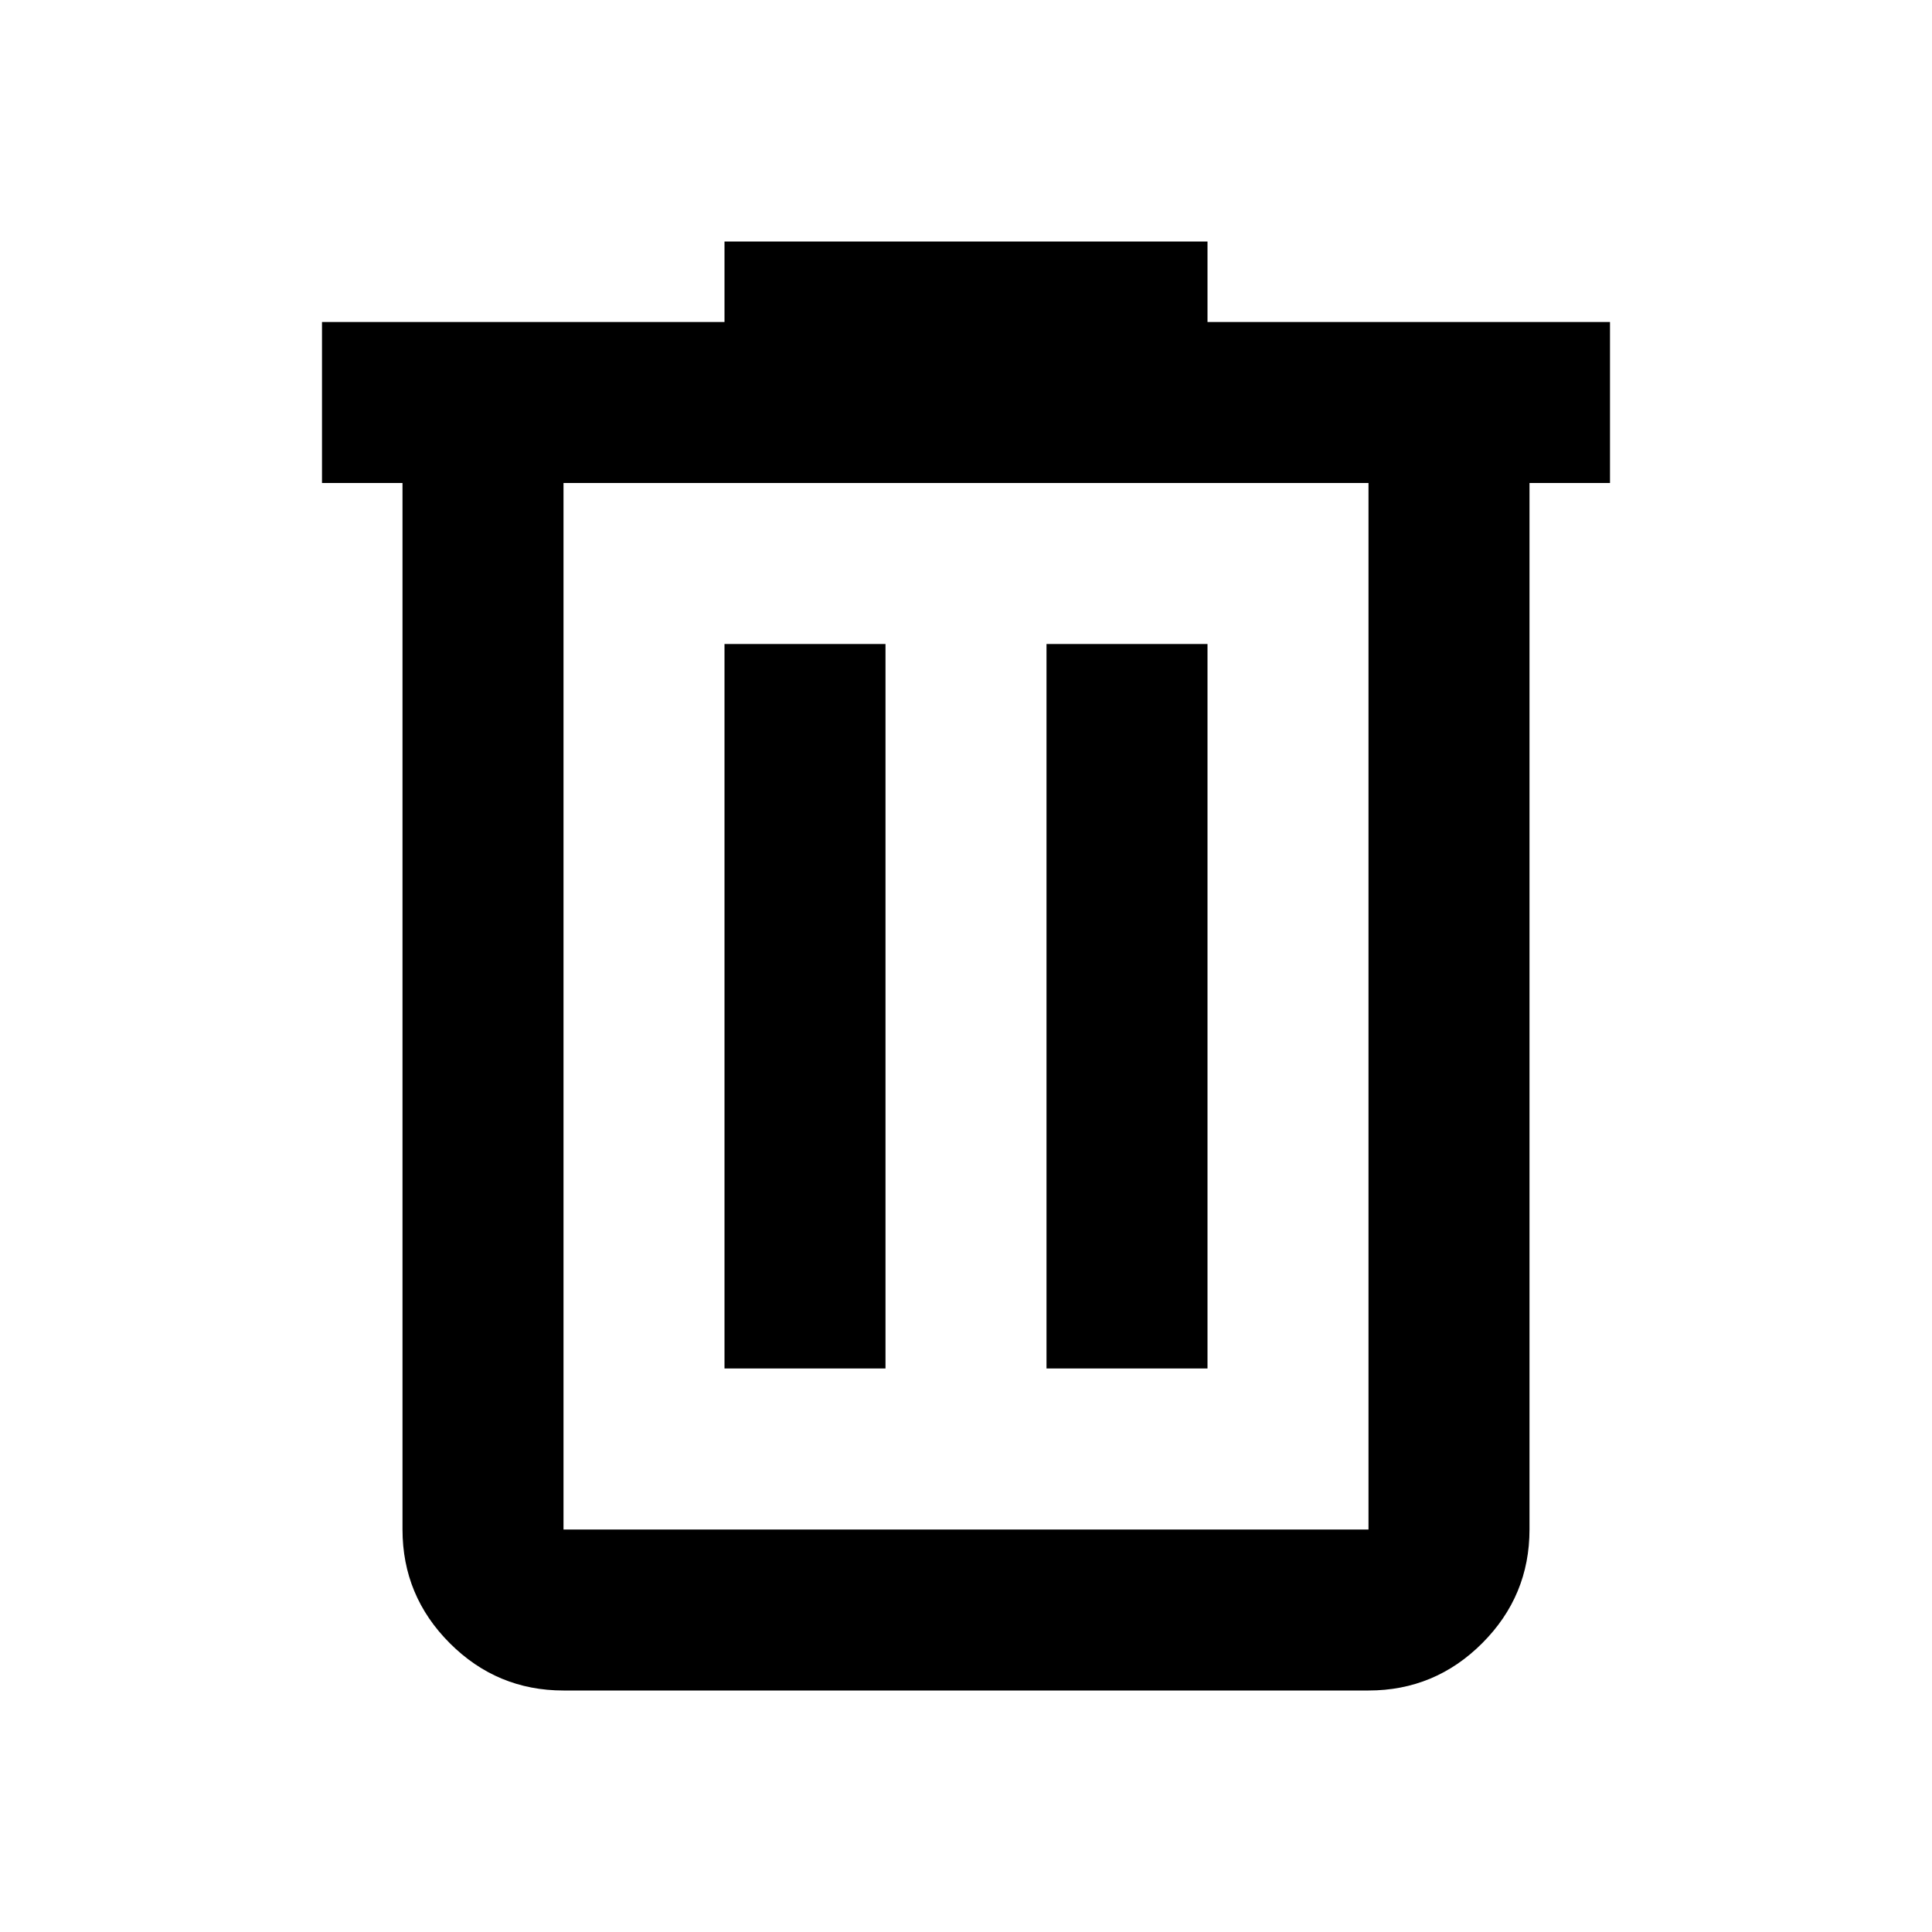
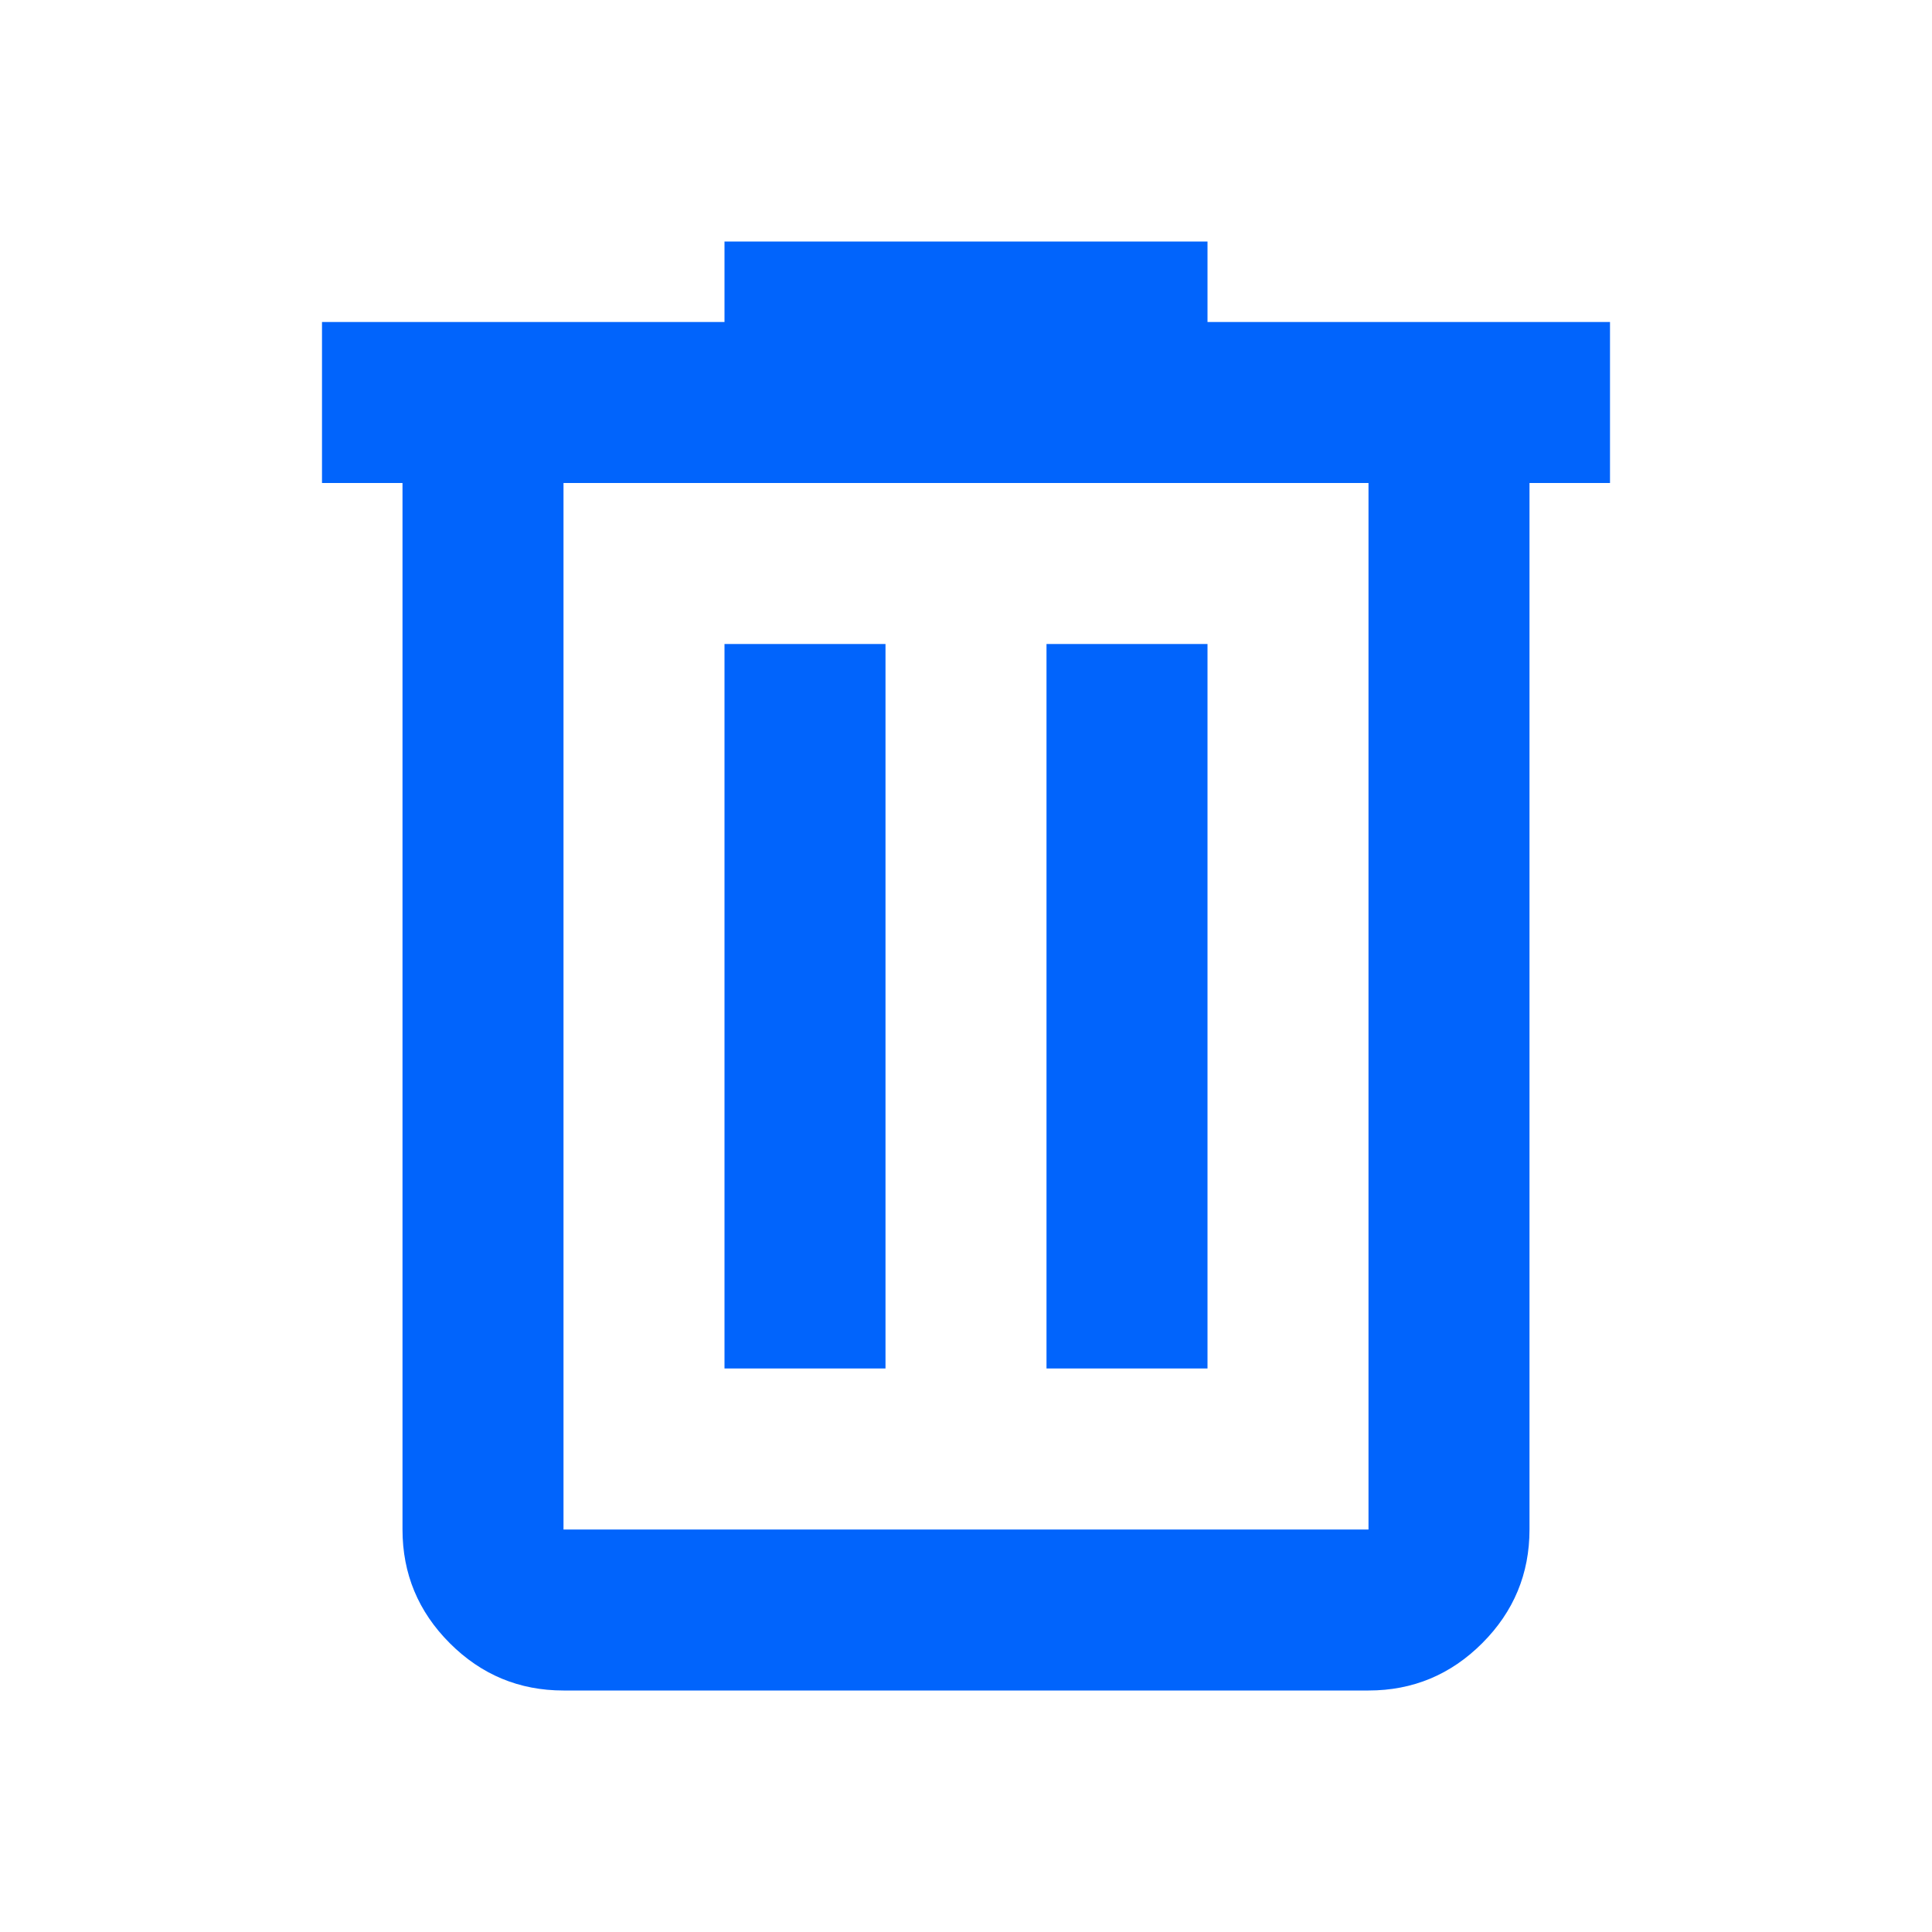
- <svg xmlns="http://www.w3.org/2000/svg" height="24" viewBox="0 -960 960 960" width="24">
+ <svg xmlns="http://www.w3.org/2000/svg" height="24" fill="#0164fc" viewBox="0 -960 960 960" width="24">
  <path d="M280-120q-33 0-56.5-23.5T200-200v-520h-40v-80h200v-40h240v40h200v80h-40v520q0 33-23.5 56.5T680-120H280Zm400-600H280v520h400v-520ZM360-280h80v-360h-80v360Zm160 0h80v-360h-80v360ZM280-720v520-520Z" />
</svg>
